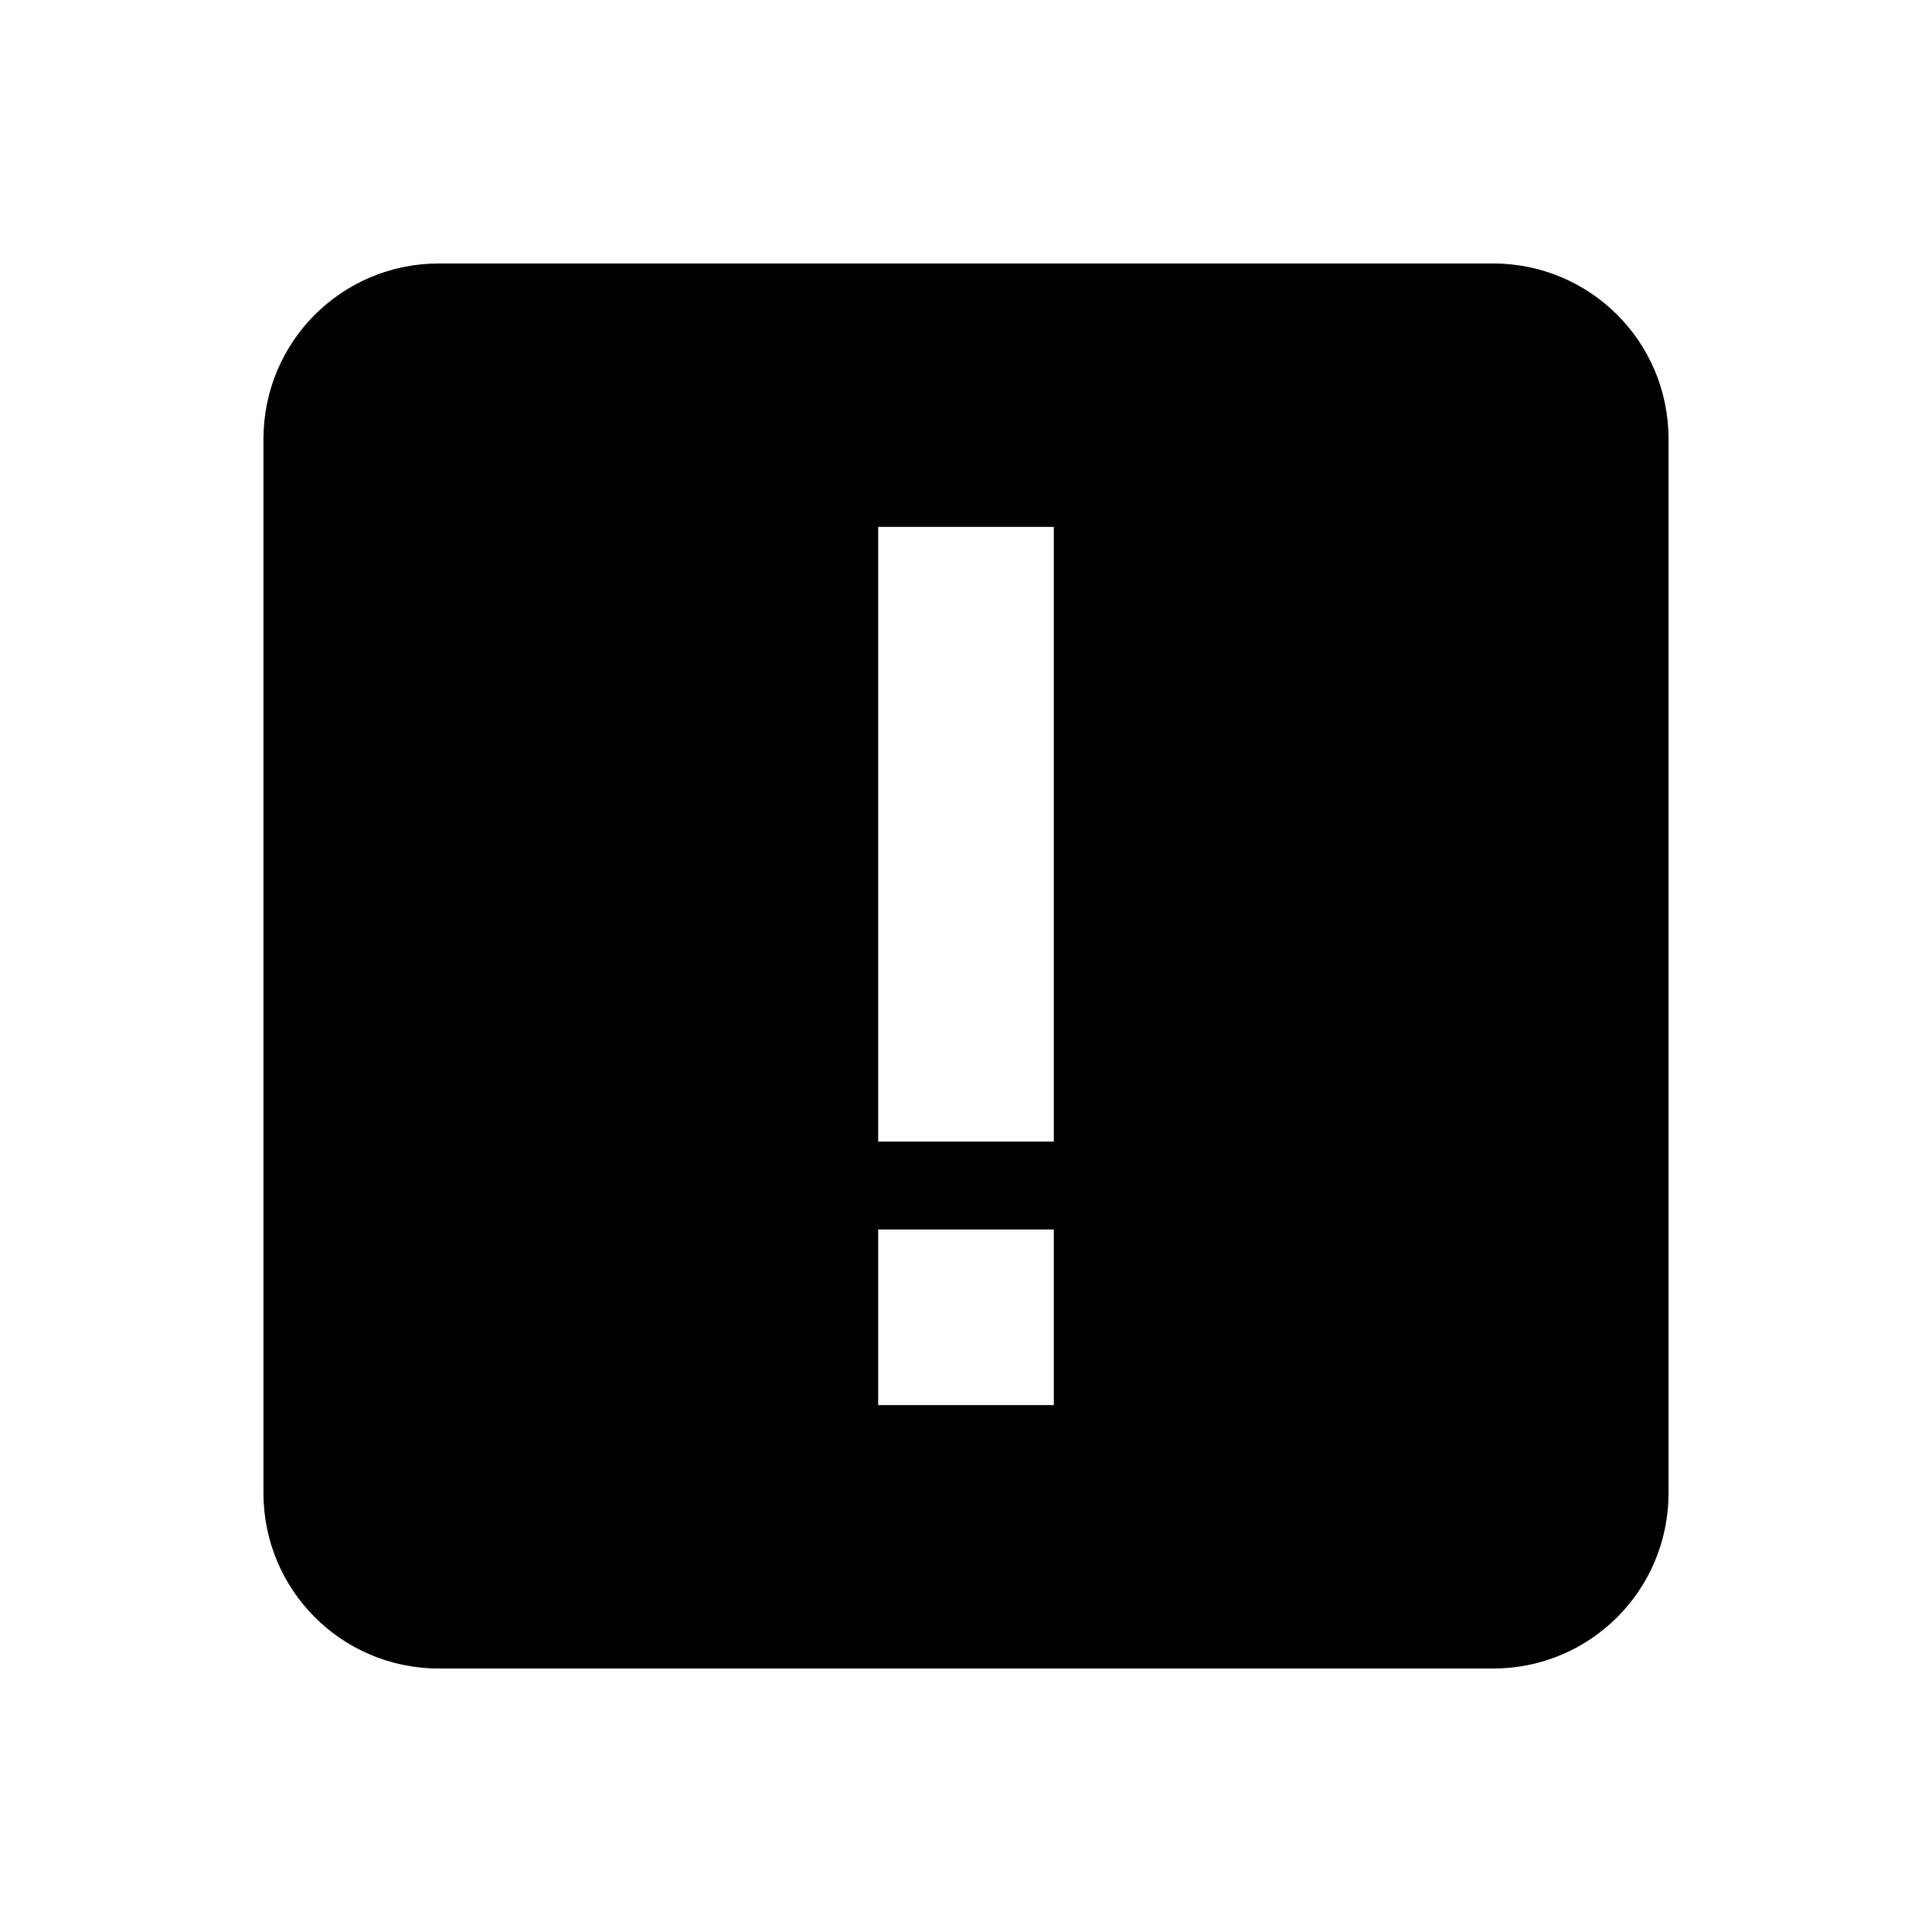
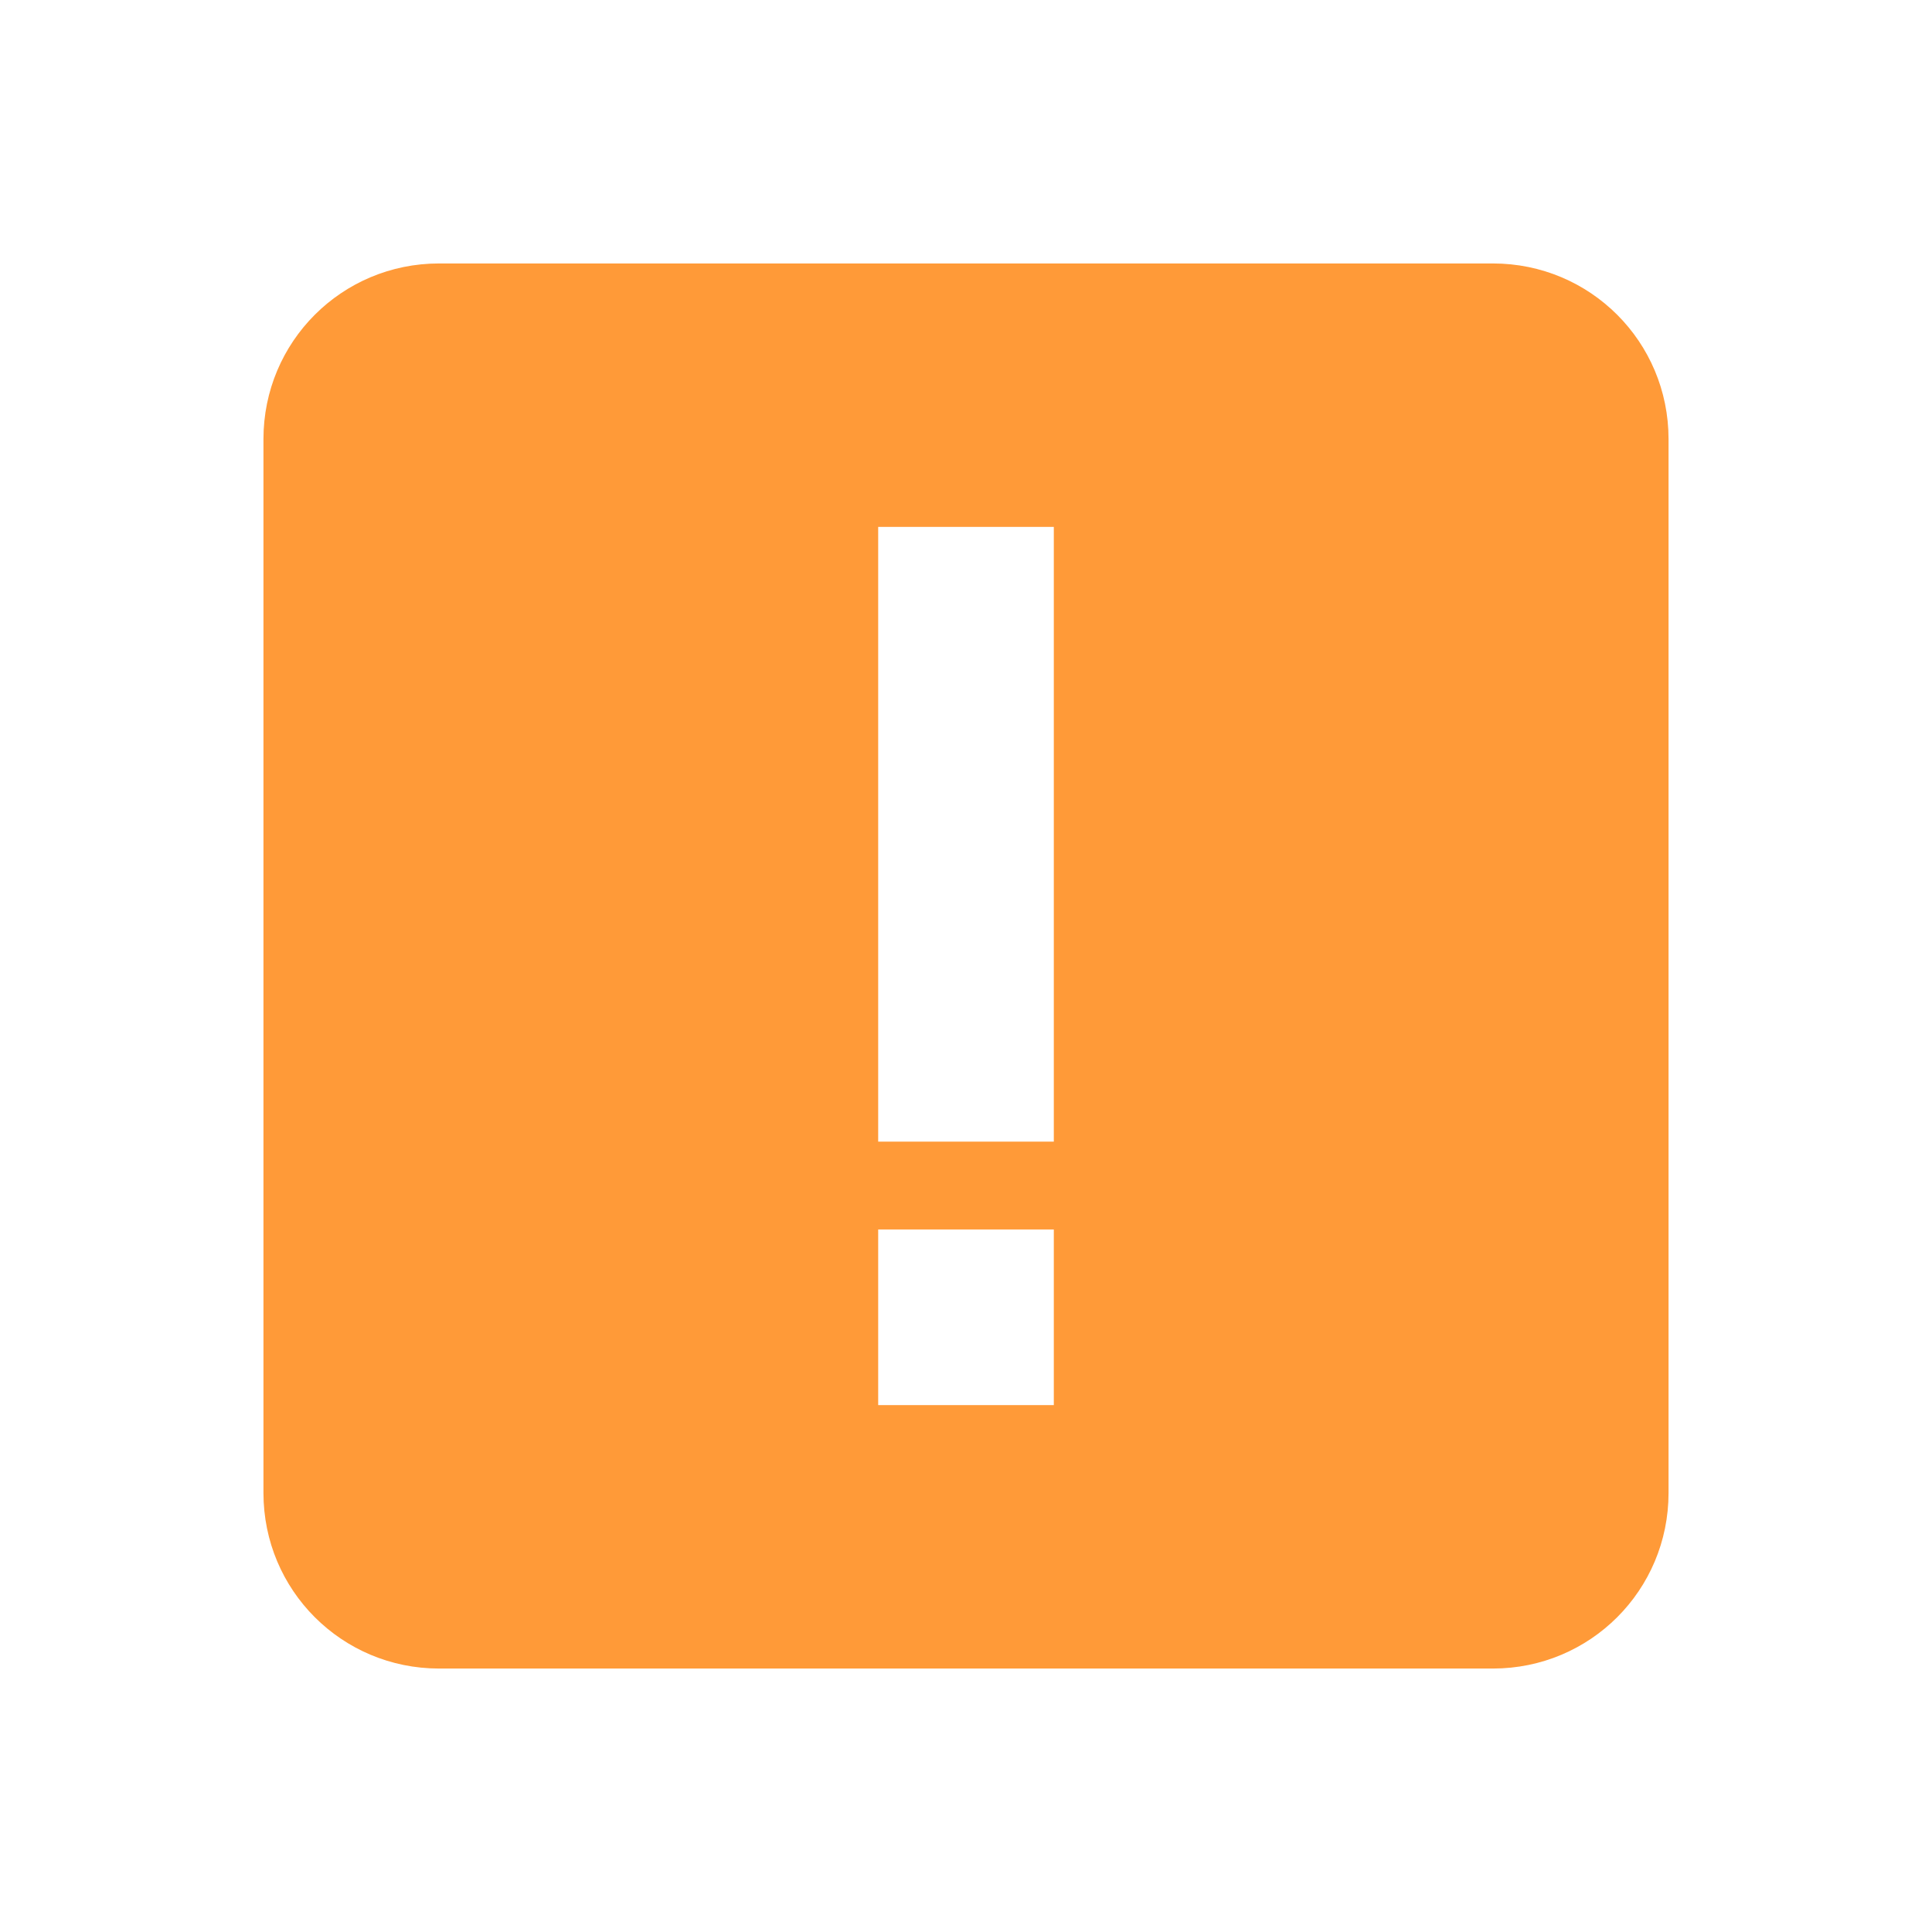
<svg xmlns="http://www.w3.org/2000/svg" id="svg2" height="22" width="22" version="1.0">
  <defs id="defs4">
    <radialGradient id="radialGradient2499" gradientUnits="userSpaceOnUse" cy="4.625" cx="62.625" gradientTransform="matrix(1.1294,0,0,0.28235,-58.729,19.694)" r="10.625">
      <stop id="stop8840" offset="0" />
      <stop id="stop8842" style="stop-opacity:0" offset="1" />
    </radialGradient>
    <linearGradient id="linearGradient2496" y2="3.082" gradientUnits="userSpaceOnUse" x2="18.379" gradientTransform="matrix(0.51604,0,0,0.51604,-0.38499,-0.38499)" y1="44.98" x1="18.379">
      <stop id="stop2492" style="stop-color:#791235" offset="0" />
      <stop id="stop2494" style="stop-color:#dd3b27" offset="1" />
    </linearGradient>
    <radialGradient id="radialGradient2494" gradientUnits="userSpaceOnUse" cy="3.99" cx="23.896" gradientTransform="matrix(0,1.2316,-1.6257,0,18.487,-28.721)" r="20.397">
      <stop id="stop3244" style="stop-color:#f8b17e" offset="0" />
      <stop id="stop3246" style="stop-color:#e35d4f" offset=".262" />
      <stop id="stop3248" style="stop-color:#c6262e" offset=".661" />
      <stop id="stop3250" style="stop-color:#690b54" offset="1" />
    </radialGradient>
    <linearGradient id="linearGradient2491" y2="5.468" gradientUnits="userSpaceOnUse" x2="63.397" gradientTransform="matrix(1.0863,0,0,1.0862,-55.567,15.814)" y1="-12.489" x1="63.397">
      <stop id="stop4875" style="stop-color:#fff" offset="0" />
      <stop id="stop4877" style="stop-color:#fff;stop-opacity:0" offset="1" />
    </linearGradient>
  </defs>
-   <path style="opacity:1.0;fill:#f9f9f9#f9f9f9#cdcdcd#ce5c00;fill-opacity:1;stroke:none" d="M 5,3 C 3.892,3 3,3.892 3,5 l 0,12 c 0,1.108 0.892,2 2,2 l 12,0 c 1.108,0 2,-0.892 2,-2 L 19,5 C 19,3.892 18.108,3 17,3 L 5,3 z m 5,3 2,0 0,7 -2,0 0,-7 z m 0,8 2,0 0,2 -2,0 0,-2 z" id="rect3005" />
+   <path id="rect3005-9" d="M 5,3 C 3.892,3 3,3.892 3,5 l 0,12 c 0,1.108 0.892,2 2,2 l 12,0 c 1.108,0 2,-0.892 2,-2 L 19,5 C 19,3.892 18.108,3 17,3 L 5,3 z m 5,3 2,0 0,7 -2,0 0,-7 z m 0,8 2,0 0,2 -2,0 0,-2 z" style="fill:#ff9a38;fill-opacity:1;stroke:none" />
</svg>
